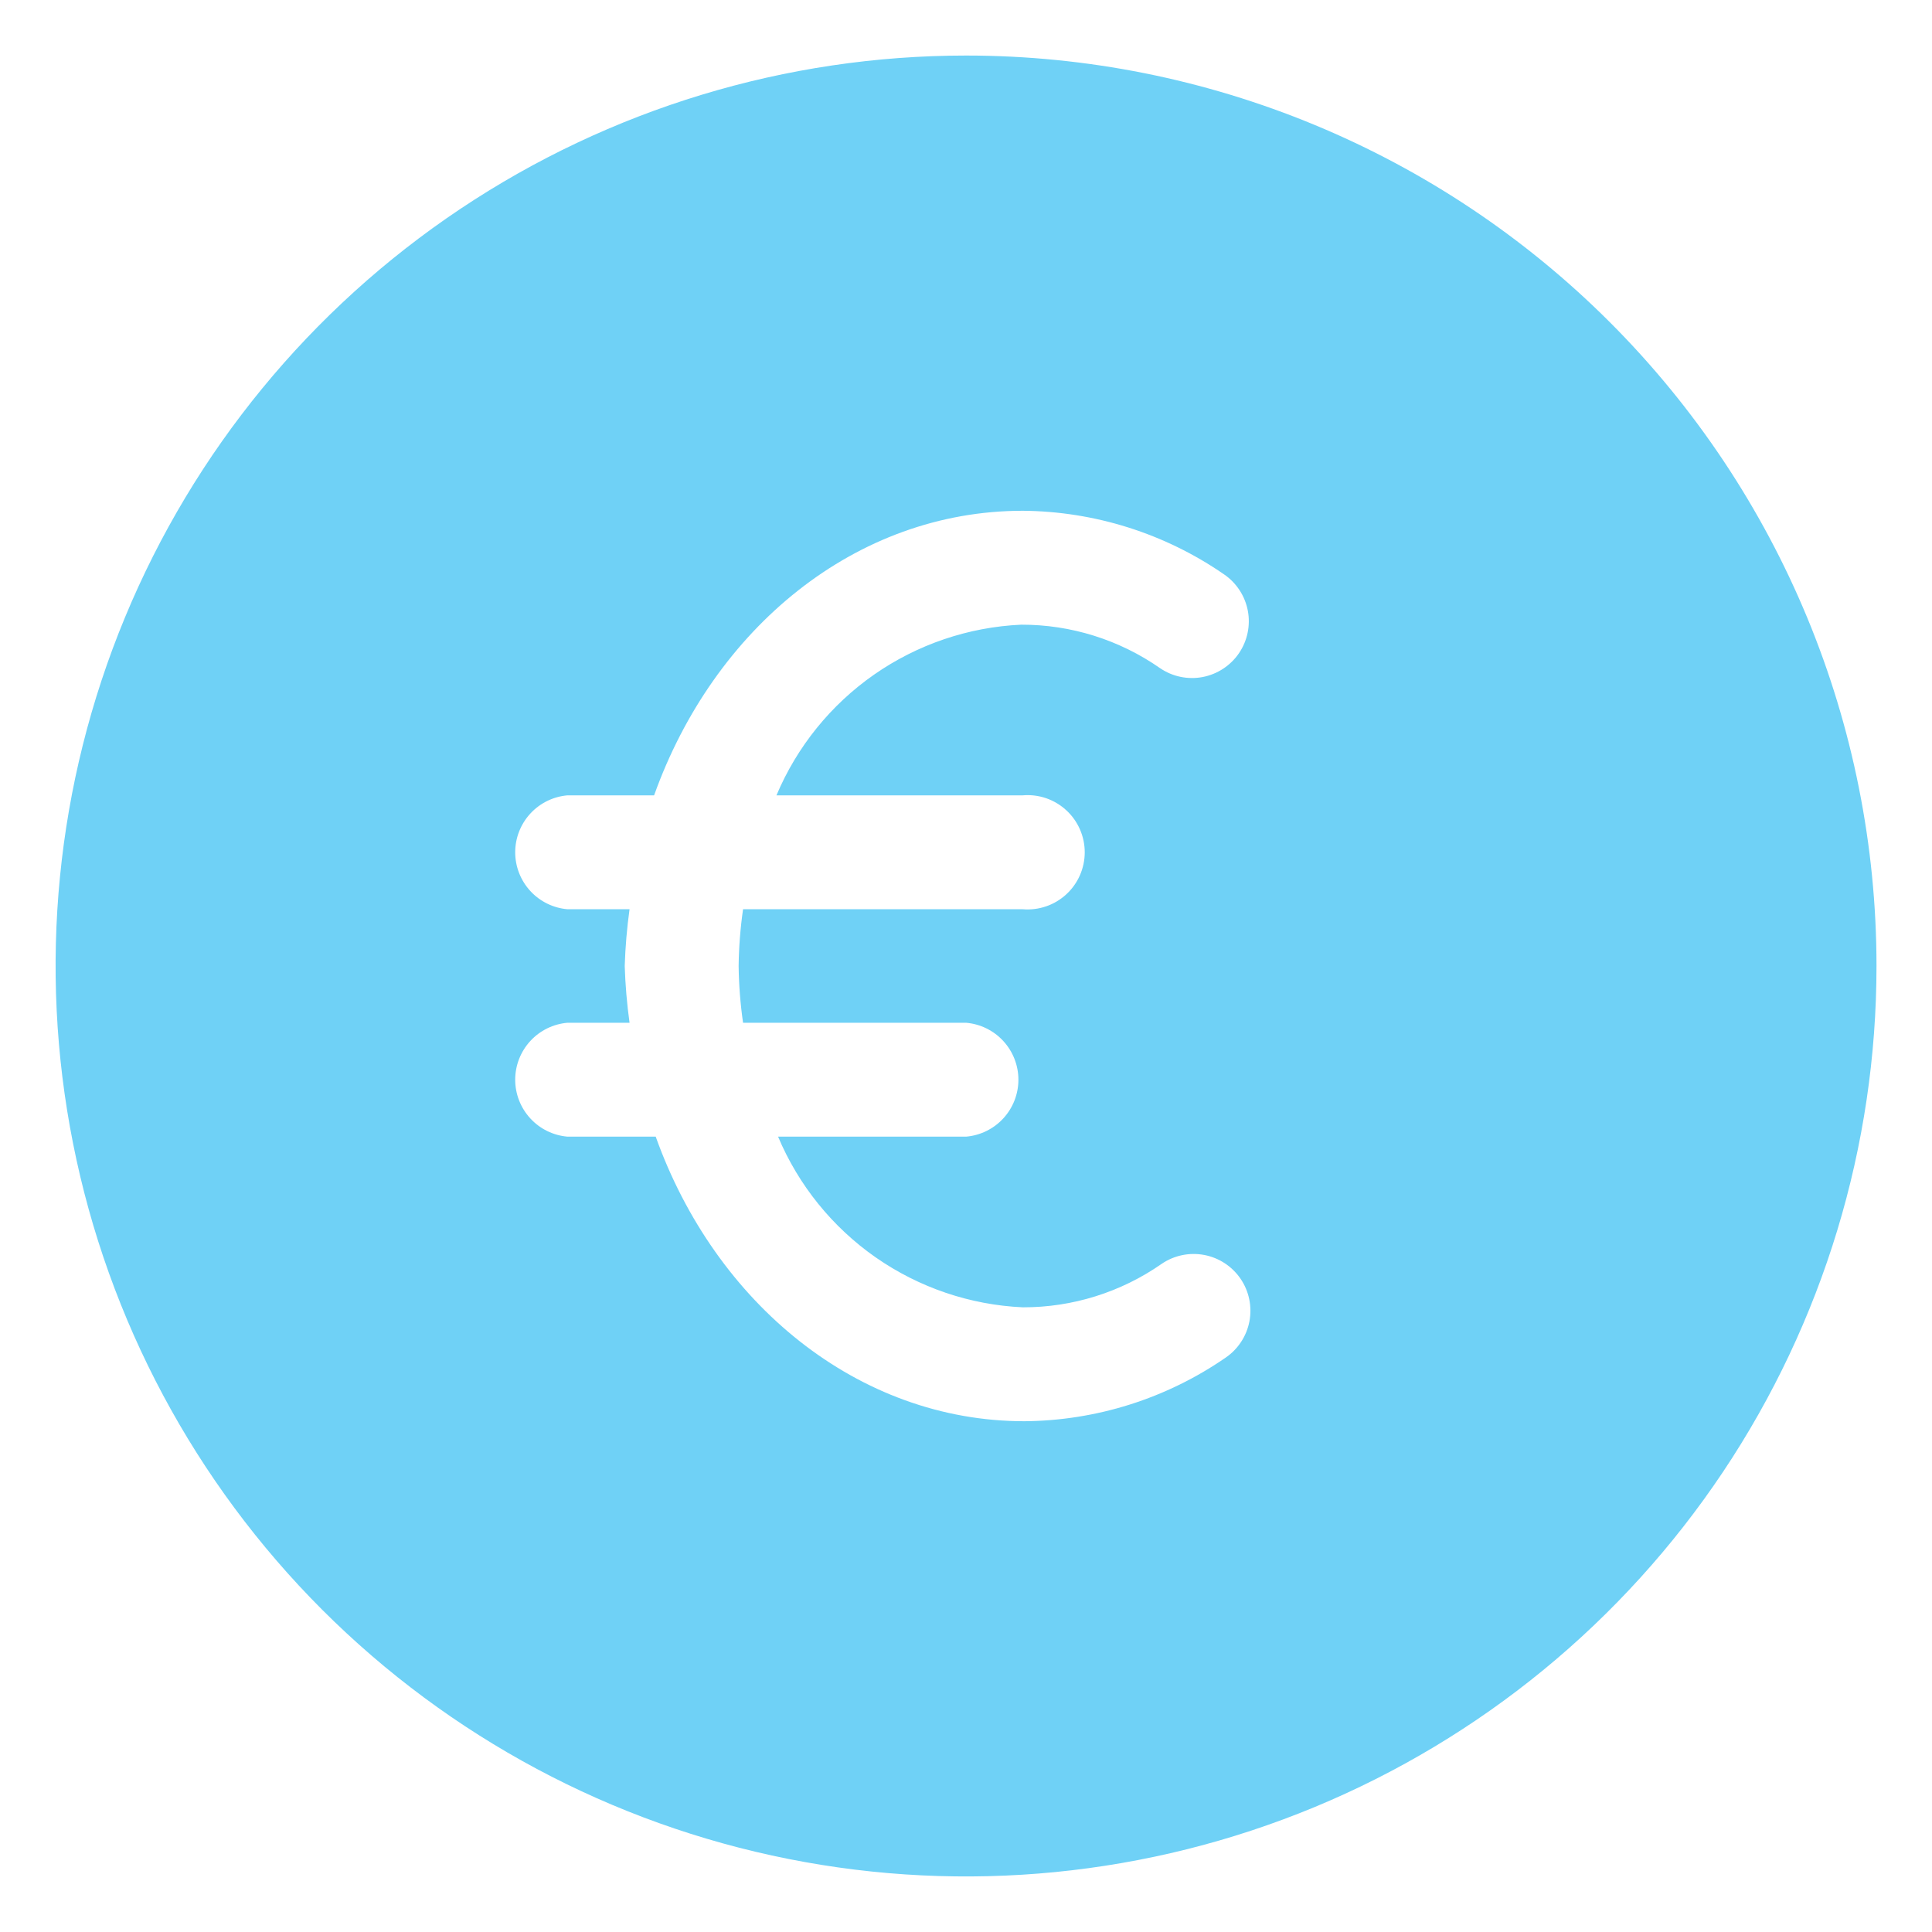
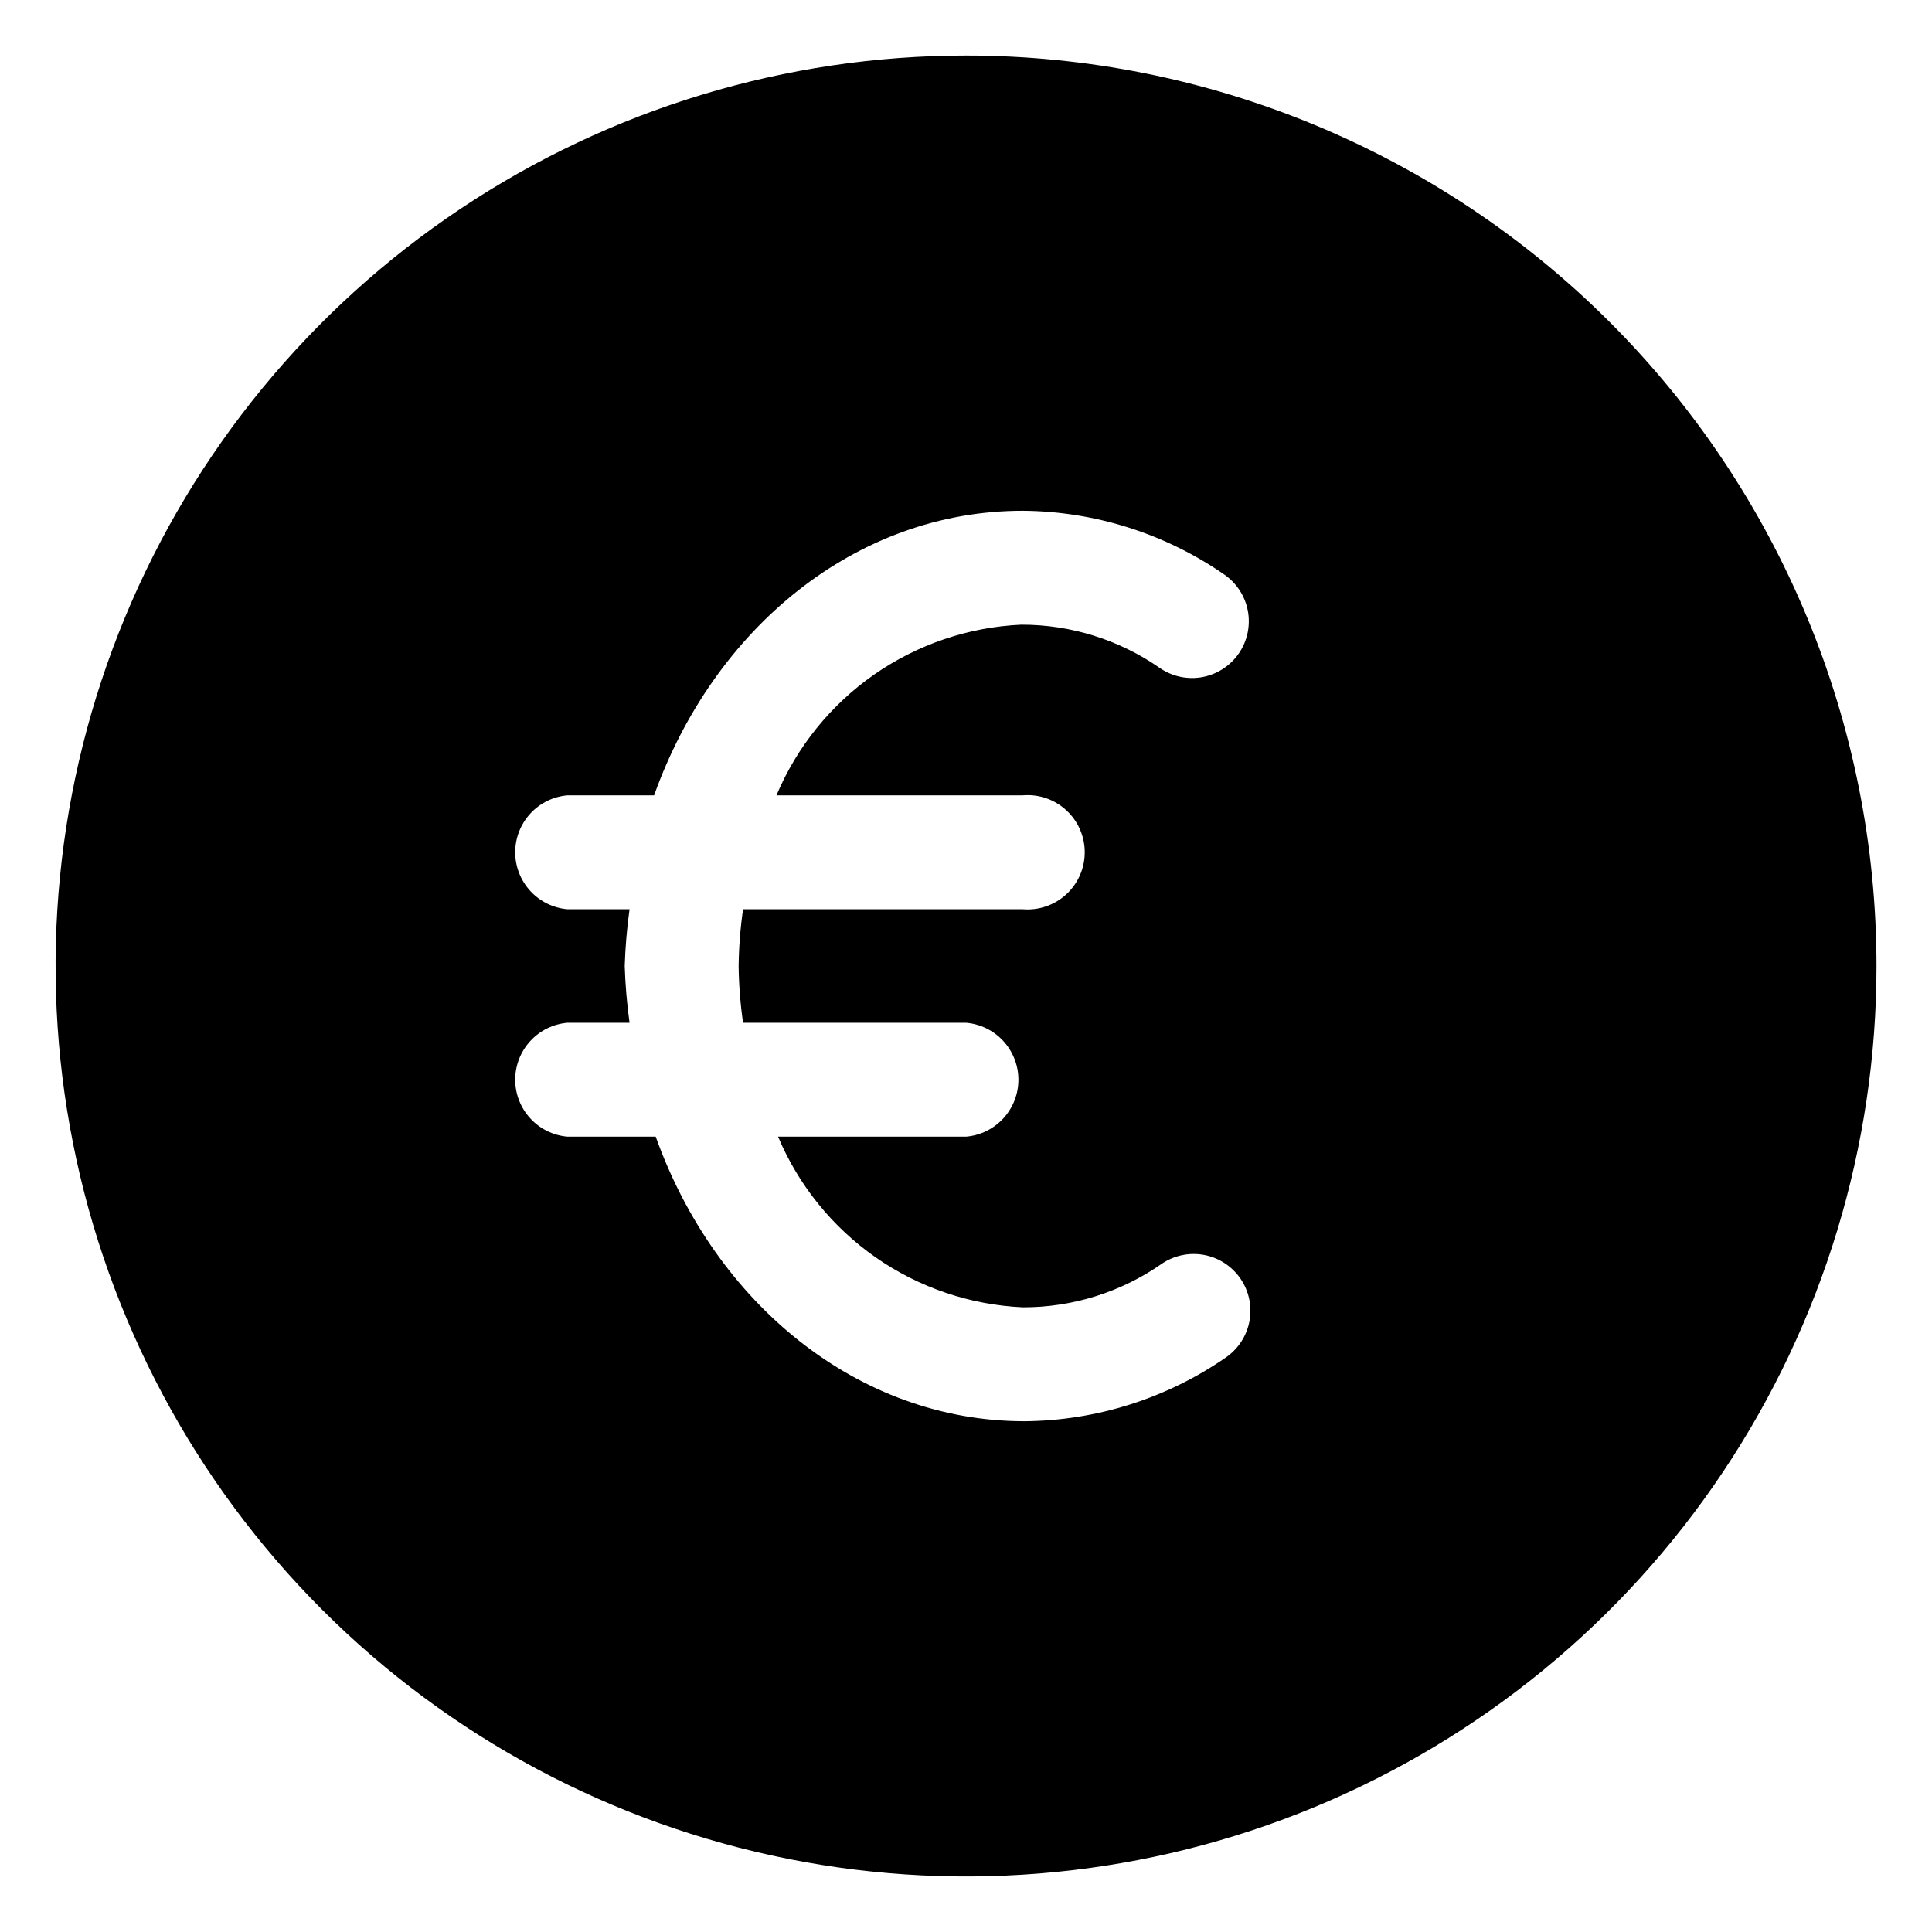
- <svg xmlns="http://www.w3.org/2000/svg" width="48" height="48" viewBox="0 0 48 48" fill="none">
-   <path d="M24.001 1.38C19.527 1.38 15.154 2.707 11.434 5.192C7.714 7.678 4.815 11.21 3.103 15.344C1.391 19.477 0.943 24.025 1.816 28.413C2.688 32.801 4.843 36.831 8.006 39.995C11.17 43.158 15.2 45.312 19.588 46.185C23.976 47.058 28.524 46.61 32.657 44.898C36.79 43.186 40.323 40.287 42.809 36.567C45.294 32.847 46.621 28.474 46.621 24C46.621 18.001 44.238 12.247 39.996 8.005C35.754 3.763 30 1.38 24.001 1.38ZM25.411 19.76C25.607 19.743 25.804 19.768 25.99 19.831C26.176 19.895 26.346 19.997 26.491 20.13C26.636 20.262 26.751 20.424 26.83 20.604C26.909 20.784 26.95 20.978 26.95 21.175C26.95 21.371 26.909 21.566 26.83 21.746C26.751 21.926 26.636 22.087 26.491 22.22C26.346 22.353 26.176 22.455 25.99 22.518C25.804 22.582 25.607 22.606 25.411 22.59H18.461C18.394 23.057 18.357 23.528 18.351 24C18.357 24.472 18.394 24.943 18.461 25.41H24.001C24.356 25.44 24.686 25.602 24.927 25.864C25.168 26.126 25.302 26.469 25.302 26.825C25.302 27.181 25.168 27.524 24.927 27.786C24.686 28.048 24.356 28.21 24.001 28.24H19.331C19.84 29.449 20.681 30.489 21.757 31.24C22.834 31.99 24.1 32.42 25.411 32.48C26.645 32.483 27.849 32.106 28.861 31.4C29.17 31.189 29.55 31.11 29.918 31.179C30.285 31.248 30.61 31.461 30.821 31.77C31.032 32.079 31.111 32.459 31.042 32.827C30.972 33.194 30.76 33.519 30.451 33.73C28.98 34.746 27.238 35.296 25.451 35.31C21.311 35.31 17.771 32.38 16.291 28.24H14.101C13.746 28.21 13.415 28.048 13.175 27.786C12.934 27.524 12.8 27.181 12.8 26.825C12.8 26.469 12.934 26.126 13.175 25.864C13.415 25.602 13.746 25.44 14.101 25.41H15.641C15.576 24.942 15.536 24.472 15.521 24C15.536 23.528 15.576 23.057 15.641 22.59H14.101C13.746 22.56 13.415 22.398 13.175 22.136C12.934 21.874 12.8 21.531 12.8 21.175C12.8 20.819 12.934 20.476 13.175 20.214C13.415 19.952 13.746 19.79 14.101 19.76H16.251C17.731 15.62 21.251 12.69 25.411 12.69C27.198 12.704 28.94 13.254 30.411 14.27C30.72 14.481 30.932 14.806 31.002 15.173C31.071 15.541 30.992 15.921 30.781 16.23C30.57 16.539 30.245 16.751 29.878 16.821C29.51 16.89 29.13 16.811 28.821 16.6C27.809 15.894 26.605 15.517 25.371 15.52C24.06 15.58 22.794 16.01 21.717 16.76C20.641 17.511 19.8 18.551 19.291 19.76H25.411Z" fill="#6FD1F6" />
+ <svg xmlns="http://www.w3.org/2000/svg" id="Layer_1" data-name="Layer 1" viewBox="0 0 48 48">
+   <path d="M24.001 1.38C19.527 1.38 15.154 2.707 11.434 5.192C7.714 7.678 4.815 11.21 3.103 15.344C1.391 19.477 0.943 24.025 1.816 28.413C2.688 32.801 4.843 36.831 8.006 39.995C11.17 43.158 15.2 45.312 19.588 46.185C23.976 47.058 28.524 46.61 32.657 44.898C36.79 43.186 40.323 40.287 42.809 36.567C45.294 32.847 46.621 28.474 46.621 24C46.621 18.001 44.238 12.247 39.996 8.005C35.754 3.763 30 1.38 24.001 1.38ZM25.411 19.76C25.607 19.743 25.804 19.768 25.99 19.831C26.176 19.895 26.346 19.997 26.491 20.13C26.636 20.262 26.751 20.424 26.83 20.604C26.909 20.784 26.95 20.978 26.95 21.175C26.95 21.371 26.909 21.566 26.83 21.746C26.751 21.926 26.636 22.087 26.491 22.22C26.346 22.353 26.176 22.455 25.99 22.518C25.804 22.582 25.607 22.606 25.411 22.59H18.461C18.394 23.057 18.357 23.528 18.351 24C18.357 24.472 18.394 24.943 18.461 25.41H24.001C24.356 25.44 24.686 25.602 24.927 25.864C25.168 26.126 25.302 26.469 25.302 26.825C25.302 27.181 25.168 27.524 24.927 27.786C24.686 28.048 24.356 28.21 24.001 28.24H19.331C19.84 29.449 20.681 30.489 21.757 31.24C22.834 31.99 24.1 32.42 25.411 32.48C26.645 32.483 27.849 32.106 28.861 31.4C29.17 31.189 29.55 31.11 29.918 31.179C30.285 31.248 30.61 31.461 30.821 31.77C31.032 32.079 31.111 32.459 31.042 32.827C30.972 33.194 30.76 33.519 30.451 33.73C28.98 34.746 27.238 35.296 25.451 35.31C21.311 35.31 17.771 32.38 16.291 28.24H14.101C13.746 28.21 13.415 28.048 13.175 27.786C12.934 27.524 12.8 27.181 12.8 26.825C12.8 26.469 12.934 26.126 13.175 25.864C13.415 25.602 13.746 25.44 14.101 25.41H15.641C15.576 24.942 15.536 24.472 15.521 24C15.536 23.528 15.576 23.057 15.641 22.59H14.101C13.746 22.56 13.415 22.398 13.175 22.136C12.934 21.874 12.8 21.531 12.8 21.175C12.8 20.819 12.934 20.476 13.175 20.214C13.415 19.952 13.746 19.79 14.101 19.76H16.251C17.731 15.62 21.251 12.69 25.411 12.69C27.198 12.704 28.94 13.254 30.411 14.27C30.72 14.481 30.932 14.806 31.002 15.173C31.071 15.541 30.992 15.921 30.781 16.23C30.57 16.539 30.245 16.751 29.878 16.821C29.51 16.89 29.13 16.811 28.821 16.6C27.809 15.894 26.605 15.517 25.371 15.52C24.06 15.58 22.794 16.01 21.717 16.76C20.641 17.511 19.8 18.551 19.291 19.76H25.411Z" />
</svg>
